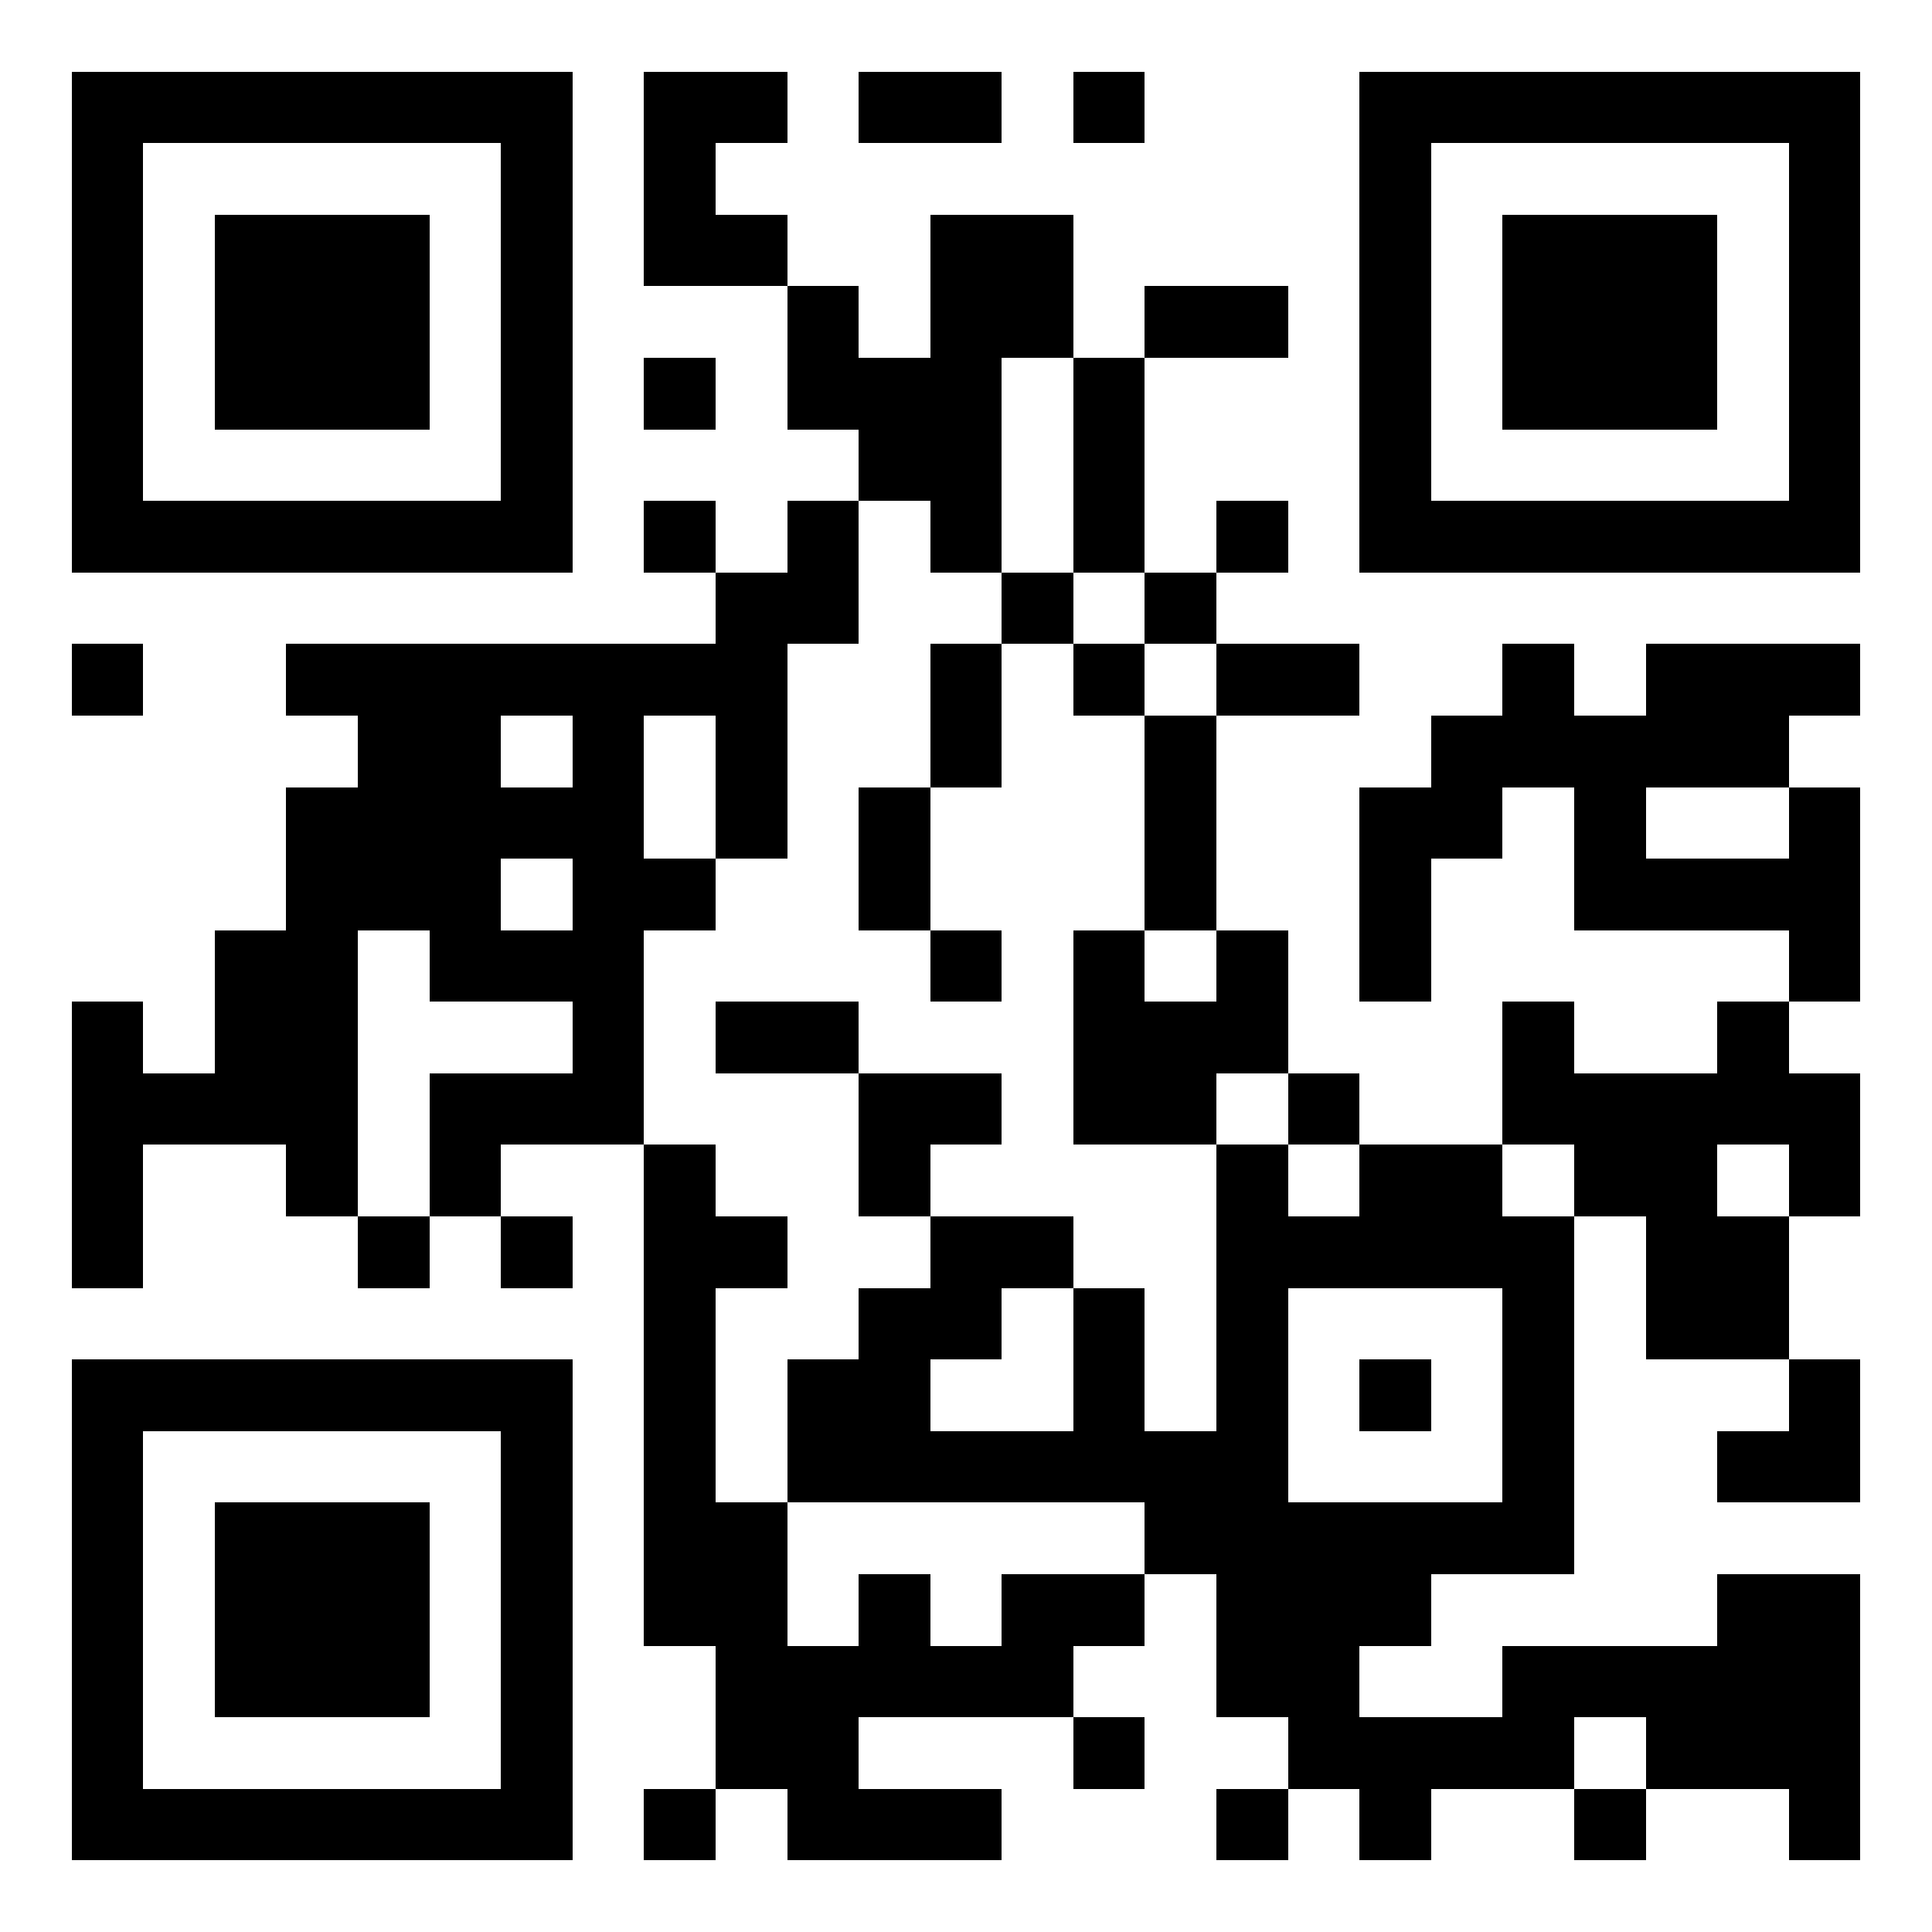
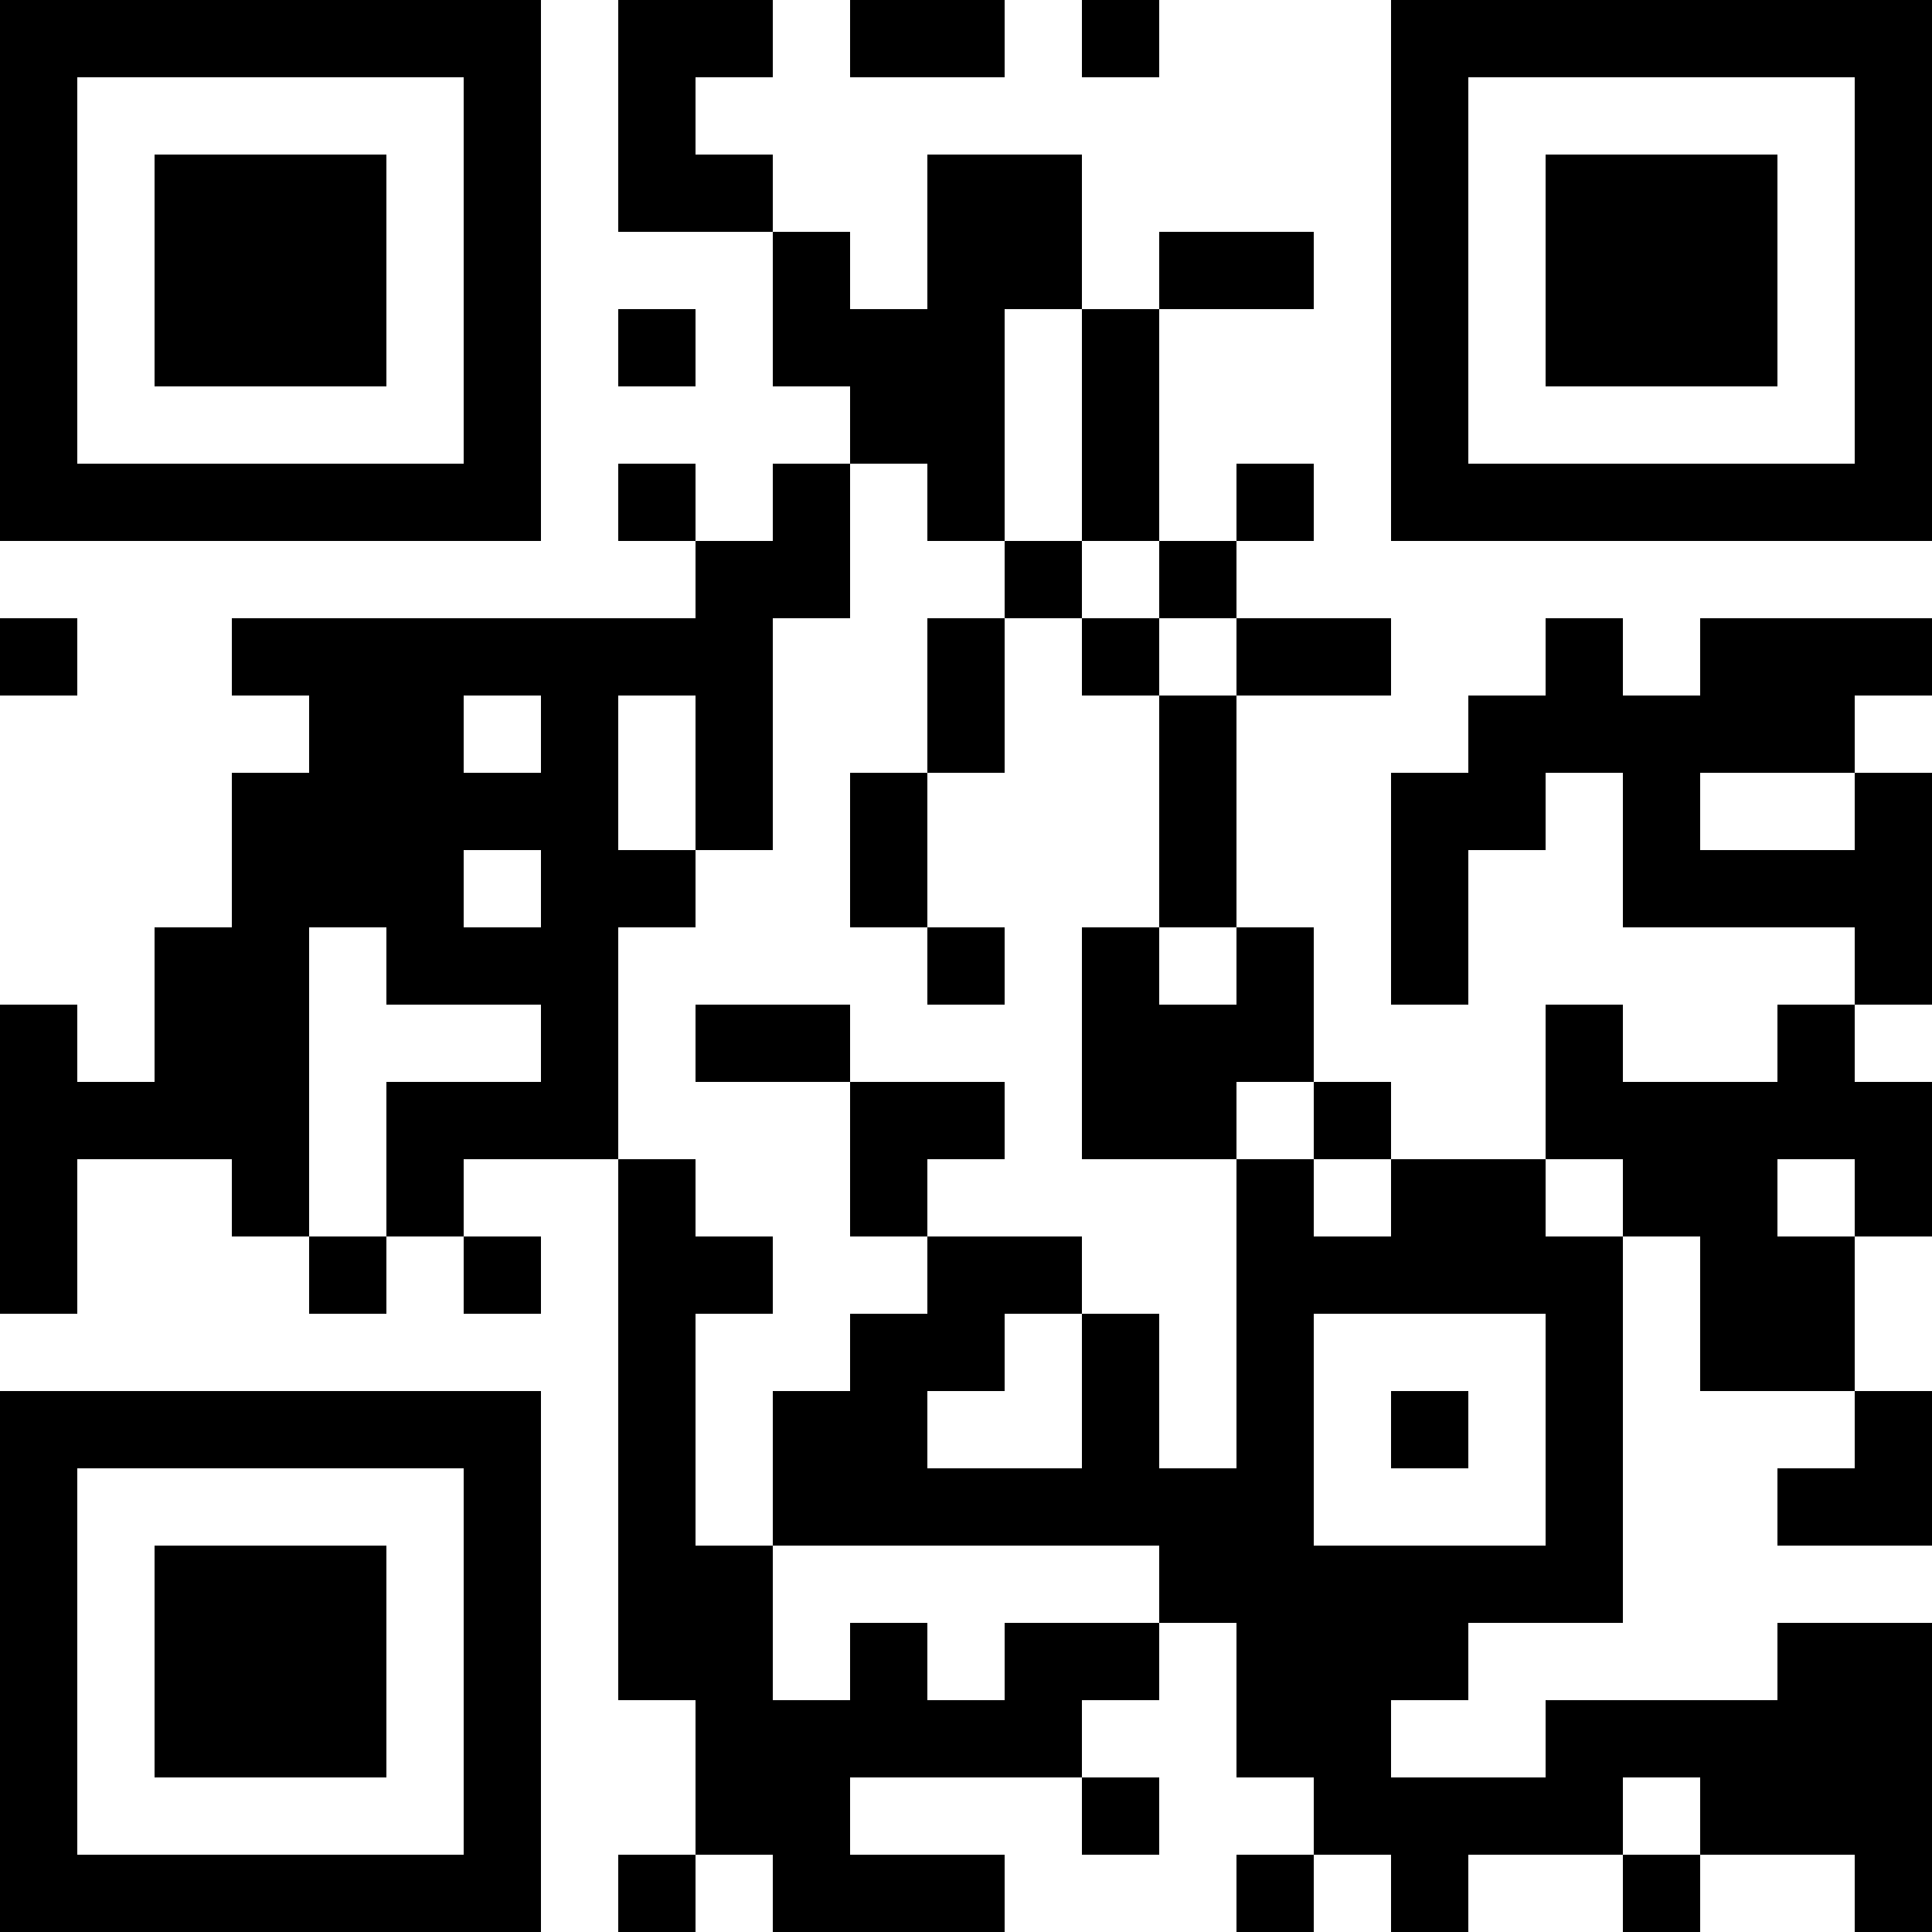
- <svg xmlns="http://www.w3.org/2000/svg" viewBox="0 0 27 27" shape-rendering="crispEdges">
-   <path fill="#ffffff" d="M0 0h27v27H0z" />
-   <path stroke="#000000" d="M1 1.5h7m1 0h2m1 0h2m1 0h1m3 0h7M1 2.5h1m5 0h1m1 0h1m9 0h1m5 0h1M1 3.5h1m1 0h3m1 0h1m1 0h2m2 0h2m4 0h1m1 0h3m1 0h1M1 4.5h1m1 0h3m1 0h1m3 0h1m1 0h2m1 0h2m1 0h1m1 0h3m1 0h1M1 5.5h1m1 0h3m1 0h1m1 0h1m1 0h3m1 0h1m3 0h1m1 0h3m1 0h1M1 6.5h1m5 0h1m4 0h2m1 0h1m3 0h1m5 0h1M1 7.5h7m1 0h1m1 0h1m1 0h1m1 0h1m1 0h1m1 0h7M10 8.5h2m2 0h1m1 0h1M1 9.5h1m2 0h7m2 0h1m1 0h1m1 0h2m2 0h1m1 0h3M5 10.5h2m1 0h1m1 0h1m2 0h1m2 0h1m3 0h5M4 11.5h5m1 0h1m1 0h1m3 0h1m2 0h2m1 0h1m2 0h1M4 12.5h3m1 0h2m2 0h1m3 0h1m2 0h1m2 0h4M3 13.5h2m1 0h3m4 0h1m1 0h1m1 0h1m1 0h1m5 0h1M1 14.5h1m1 0h2m3 0h1m1 0h2m3 0h3m3 0h1m2 0h1M1 15.5h4m1 0h3m3 0h2m1 0h2m1 0h1m2 0h5M1 16.5h1m2 0h1m1 0h1m2 0h1m2 0h1m4 0h1m1 0h2m1 0h2m1 0h1M1 17.5h1m3 0h1m1 0h1m1 0h2m2 0h2m2 0h5m1 0h2M9 18.5h1m2 0h2m1 0h1m1 0h1m3 0h1m1 0h2M1 19.5h7m1 0h1m1 0h2m2 0h1m1 0h1m1 0h1m1 0h1m3 0h1M1 20.5h1m5 0h1m1 0h1m1 0h7m3 0h1m2 0h2M1 21.5h1m1 0h3m1 0h1m1 0h2m5 0h6M1 22.5h1m1 0h3m1 0h1m1 0h2m1 0h1m1 0h2m1 0h3m4 0h2M1 23.5h1m1 0h3m1 0h1m2 0h5m2 0h2m2 0h5M1 24.5h1m5 0h1m2 0h2m3 0h1m2 0h4m1 0h3M1 25.5h7m1 0h1m1 0h3m3 0h1m1 0h1m2 0h1m2 0h1" />
+ <svg xmlns="http://www.w3.org/2000/svg" viewBox="0 0 25 25" shape-rendering="crispEdges">
+   <path fill="#ffffff" d="M0 0h25v25H0z" />
+   <path stroke="#000000" d="M0 0.5h7m1 0h2m1 0h2m1 0h1m3 0h7M0 1.5h1m5 0h1m1 0h1m9 0h1m5 0h1M0 2.5h1m1 0h3m1 0h1m1 0h2m2 0h2m4 0h1m1 0h3m1 0h1M0 3.5h1m1 0h3m1 0h1m3 0h1m1 0h2m1 0h2m1 0h1m1 0h3m1 0h1M0 4.5h1m1 0h3m1 0h1m1 0h1m1 0h3m1 0h1m3 0h1m1 0h3m1 0h1M0 5.5h1m5 0h1m4 0h2m1 0h1m3 0h1m5 0h1M0 6.5h7m1 0h1m1 0h1m1 0h1m1 0h1m1 0h1m1 0h7M9 7.5h2m2 0h1m1 0h1M0 8.5h1m2 0h7m2 0h1m1 0h1m1 0h2m2 0h1m1 0h3M4 9.5h2m1 0h1m1 0h1m2 0h1m2 0h1m3 0h5M3 10.5h5m1 0h1m1 0h1m3 0h1m2 0h2m1 0h1m2 0h1M3 11.5h3m1 0h2m2 0h1m3 0h1m2 0h1m2 0h4M2 12.5h2m1 0h3m4 0h1m1 0h1m1 0h1m1 0h1m5 0h1M0 13.5h1m1 0h2m3 0h1m1 0h2m3 0h3m3 0h1m2 0h1M0 14.5h4m1 0h3m3 0h2m1 0h2m1 0h1m2 0h5M0 15.5h1m2 0h1m1 0h1m2 0h1m2 0h1m4 0h1m1 0h2m1 0h2m1 0h1M0 16.5h1m3 0h1m1 0h1m1 0h2m2 0h2m2 0h5m1 0h2M8 17.5h1m2 0h2m1 0h1m1 0h1m3 0h1m1 0h2M0 18.5h7m1 0h1m1 0h2m2 0h1m1 0h1m1 0h1m1 0h1m3 0h1M0 19.5h1m5 0h1m1 0h1m1 0h7m3 0h1m2 0h2M0 20.5h1m1 0h3m1 0h1m1 0h2m5 0h6M0 21.5h1m1 0h3m1 0h1m1 0h2m1 0h1m1 0h2m1 0h3m4 0h2M0 22.5h1m1 0h3m1 0h1m2 0h5m2 0h2m2 0h5M0 23.5h1m5 0h1m2 0h2m3 0h1m2 0h4m1 0h3M0 24.5h7m1 0h1m1 0h3m3 0h1m1 0h1m2 0h1m2 0h1" />
</svg>
